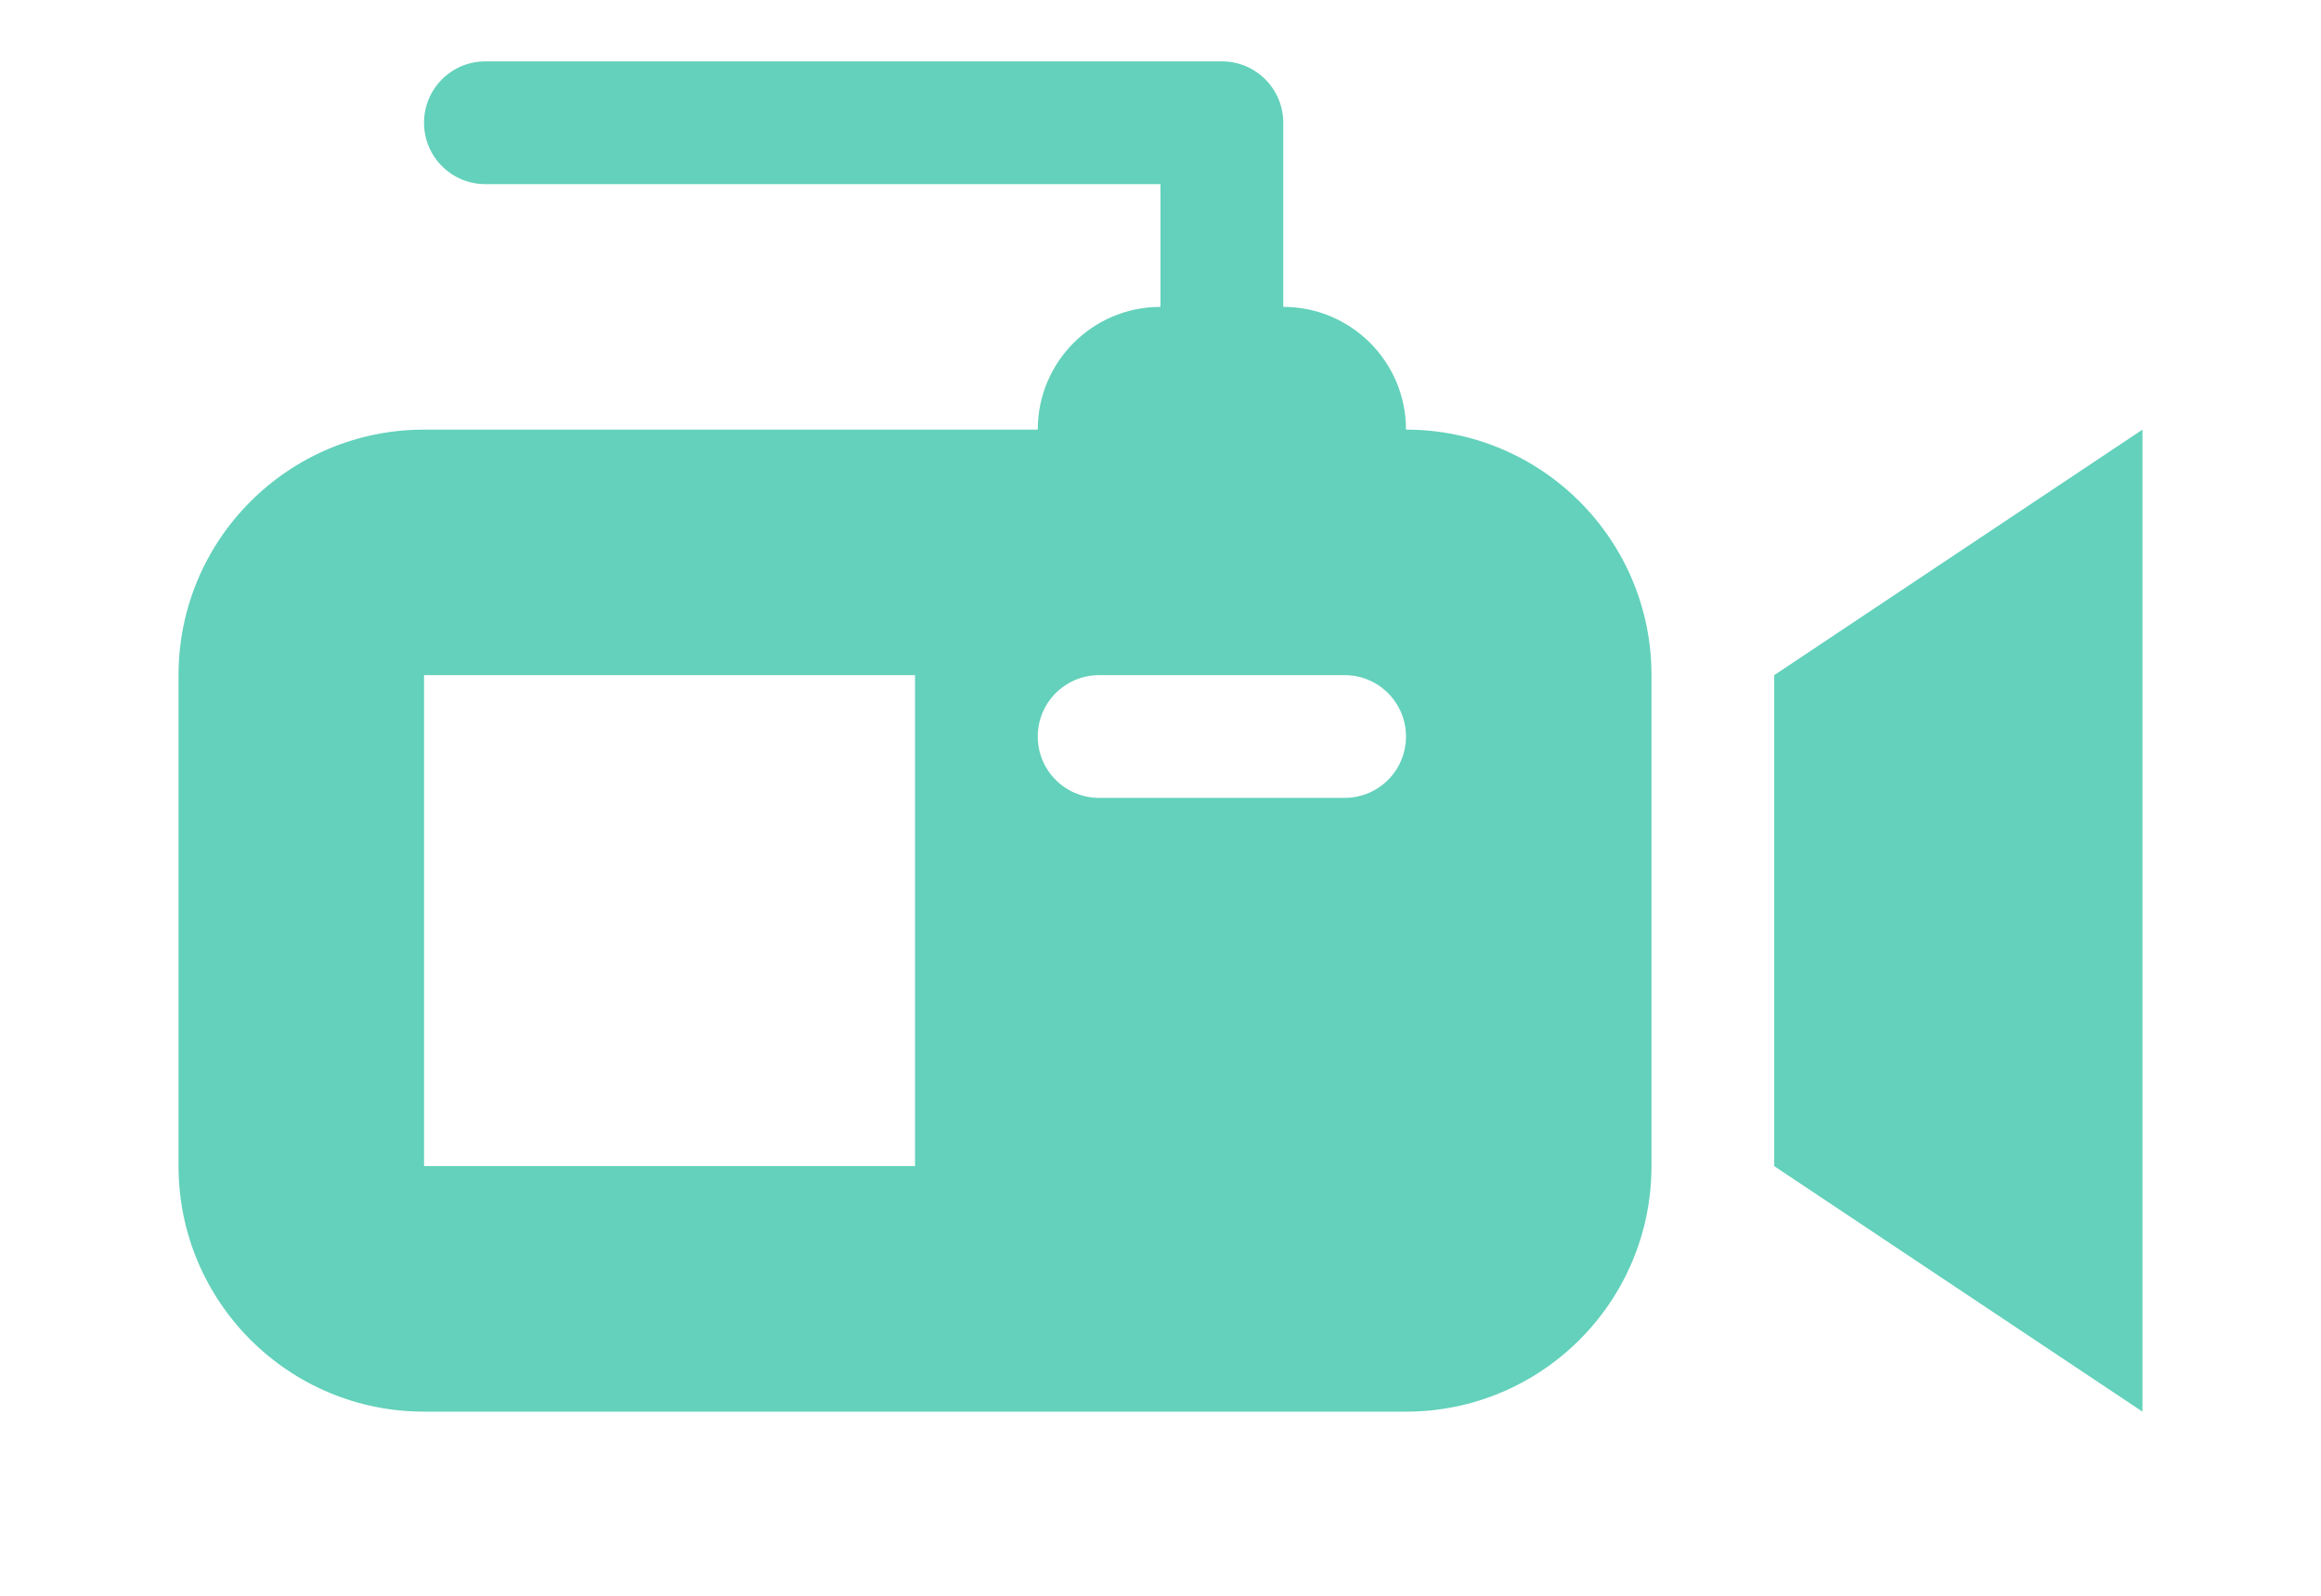
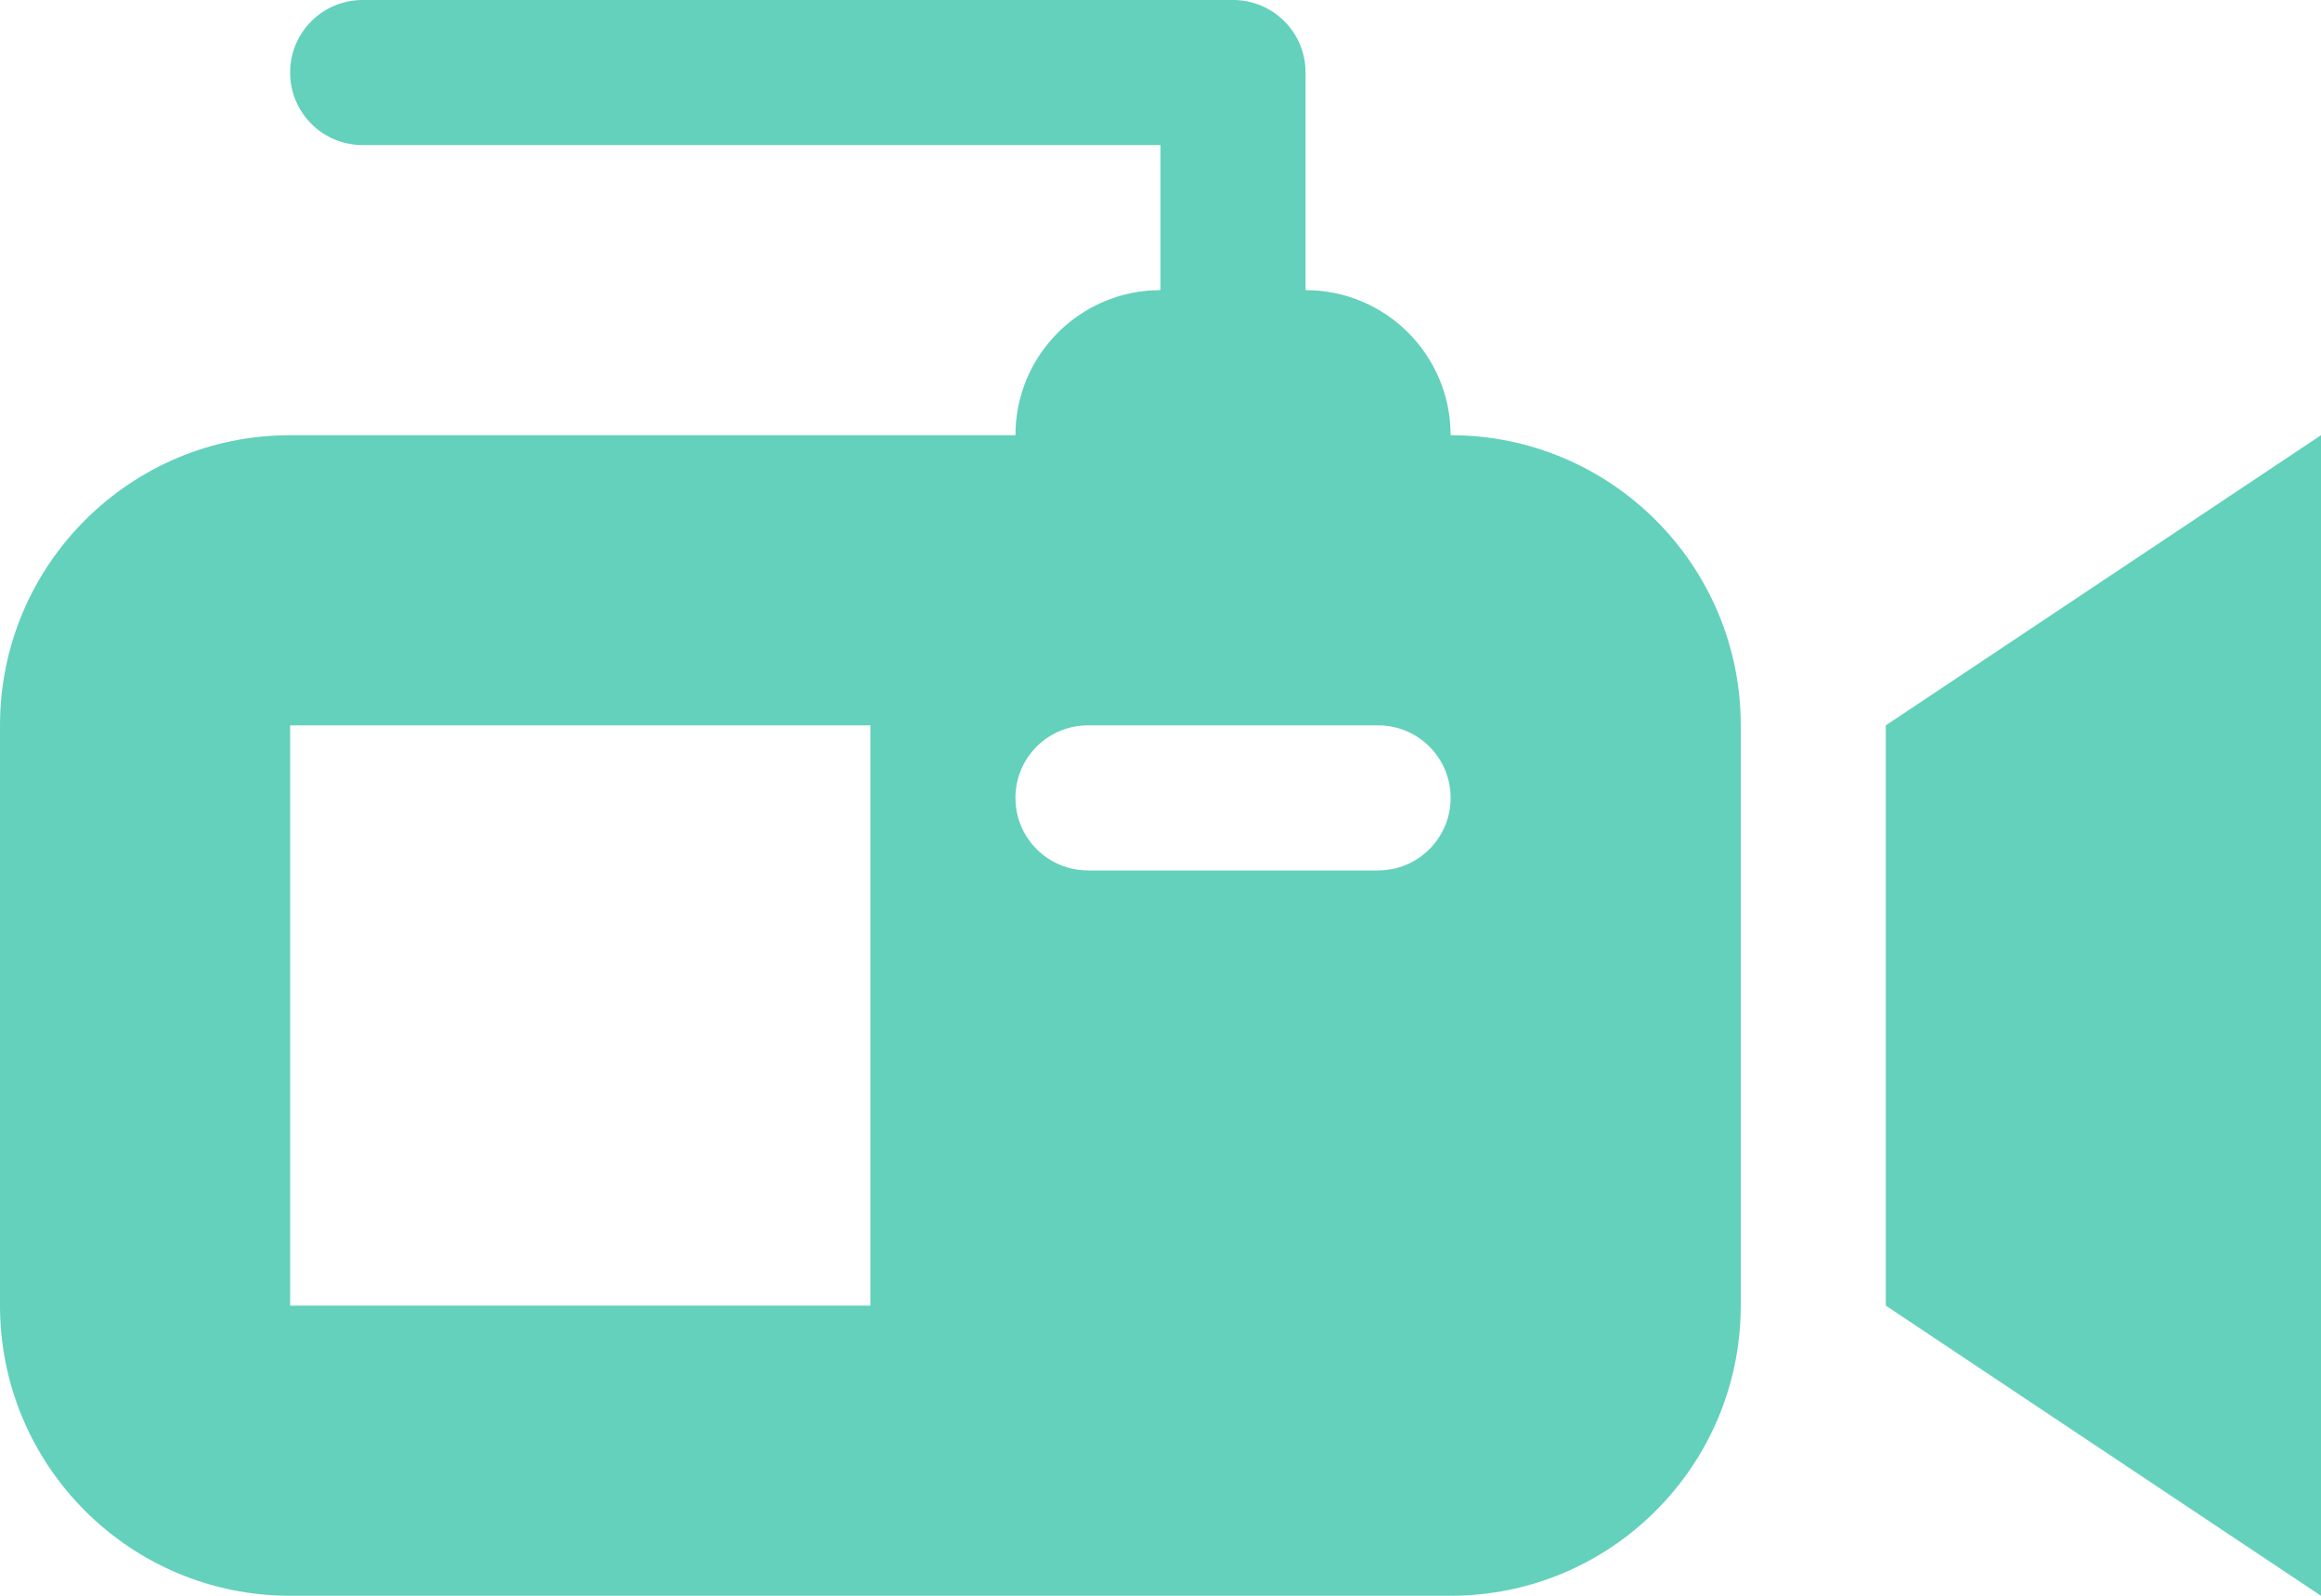
- <svg xmlns="http://www.w3.org/2000/svg" version="1.1" id="Layer_1" x="0px" y="0px" width="32px" height="22px" viewBox="0 4 32 26" enable-background="new 0 0 32 32" xml:space="preserve">
+ <svg xmlns="http://www.w3.org/2000/svg" version="1.1" id="Layer_1" x="0px" y="0px" width="32px" height="22px" viewBox="0 5 32 22" enable-background="new 0 0 32 32" xml:space="preserve">
  <g transform="translate(0 192)">
    <path fill="#63d1bb" d="M26-177l6-4v16l-6-4V-177z M24-177v8c0,2.209-1.791,4-4,4H4c-2.209,0-4-1.791-4-4v-8c0-2.209,1.791-4,4-4h10 c0-1.105,0.895-2,2-2v-2H5c-0.553,0-1-0.447-1-1s0.447-1,1-1h12c0.553,0,1,0.447,1,1v3c1.105,0,2,0.895,2,2 C22.209-181,24-179.209,24-177z M12-177H4v8h8V-177z M20-176c0-0.553-0.447-1-1-1h-4c-0.553,0-1,0.447-1,1s0.447,1,1,1h4 C19.553-175,20-175.447,20-176z" />
  </g>
</svg>
